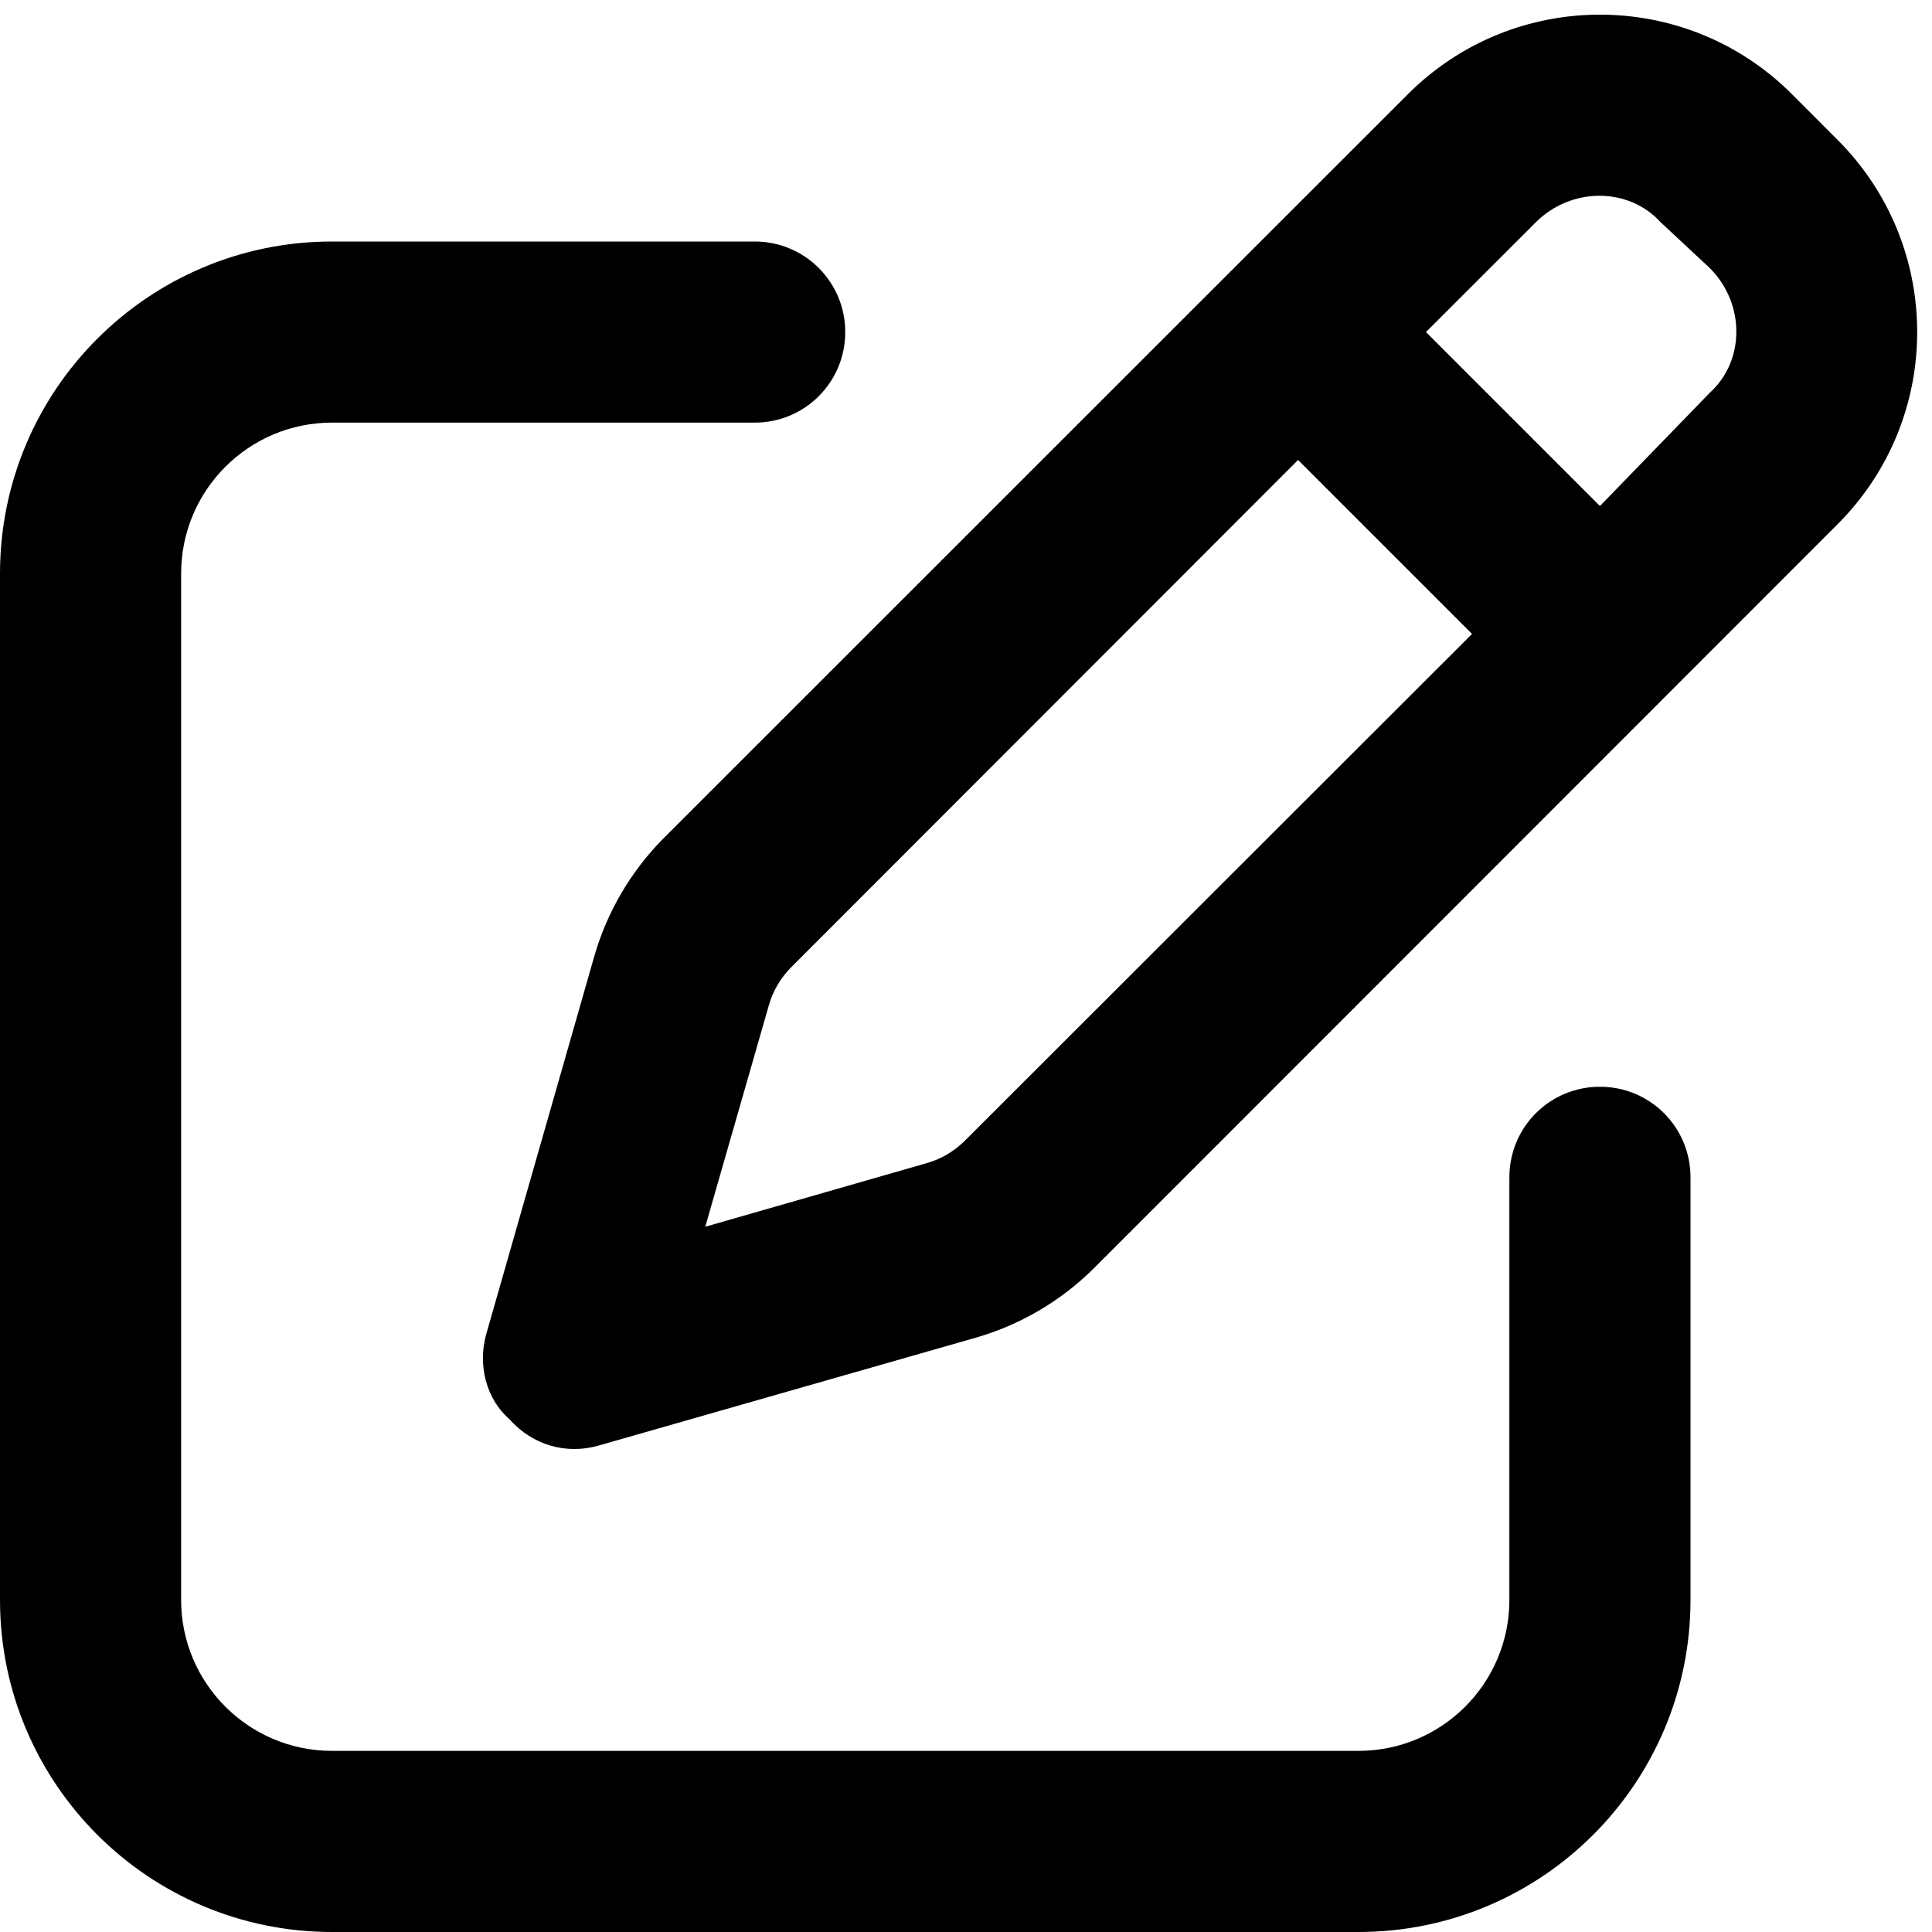
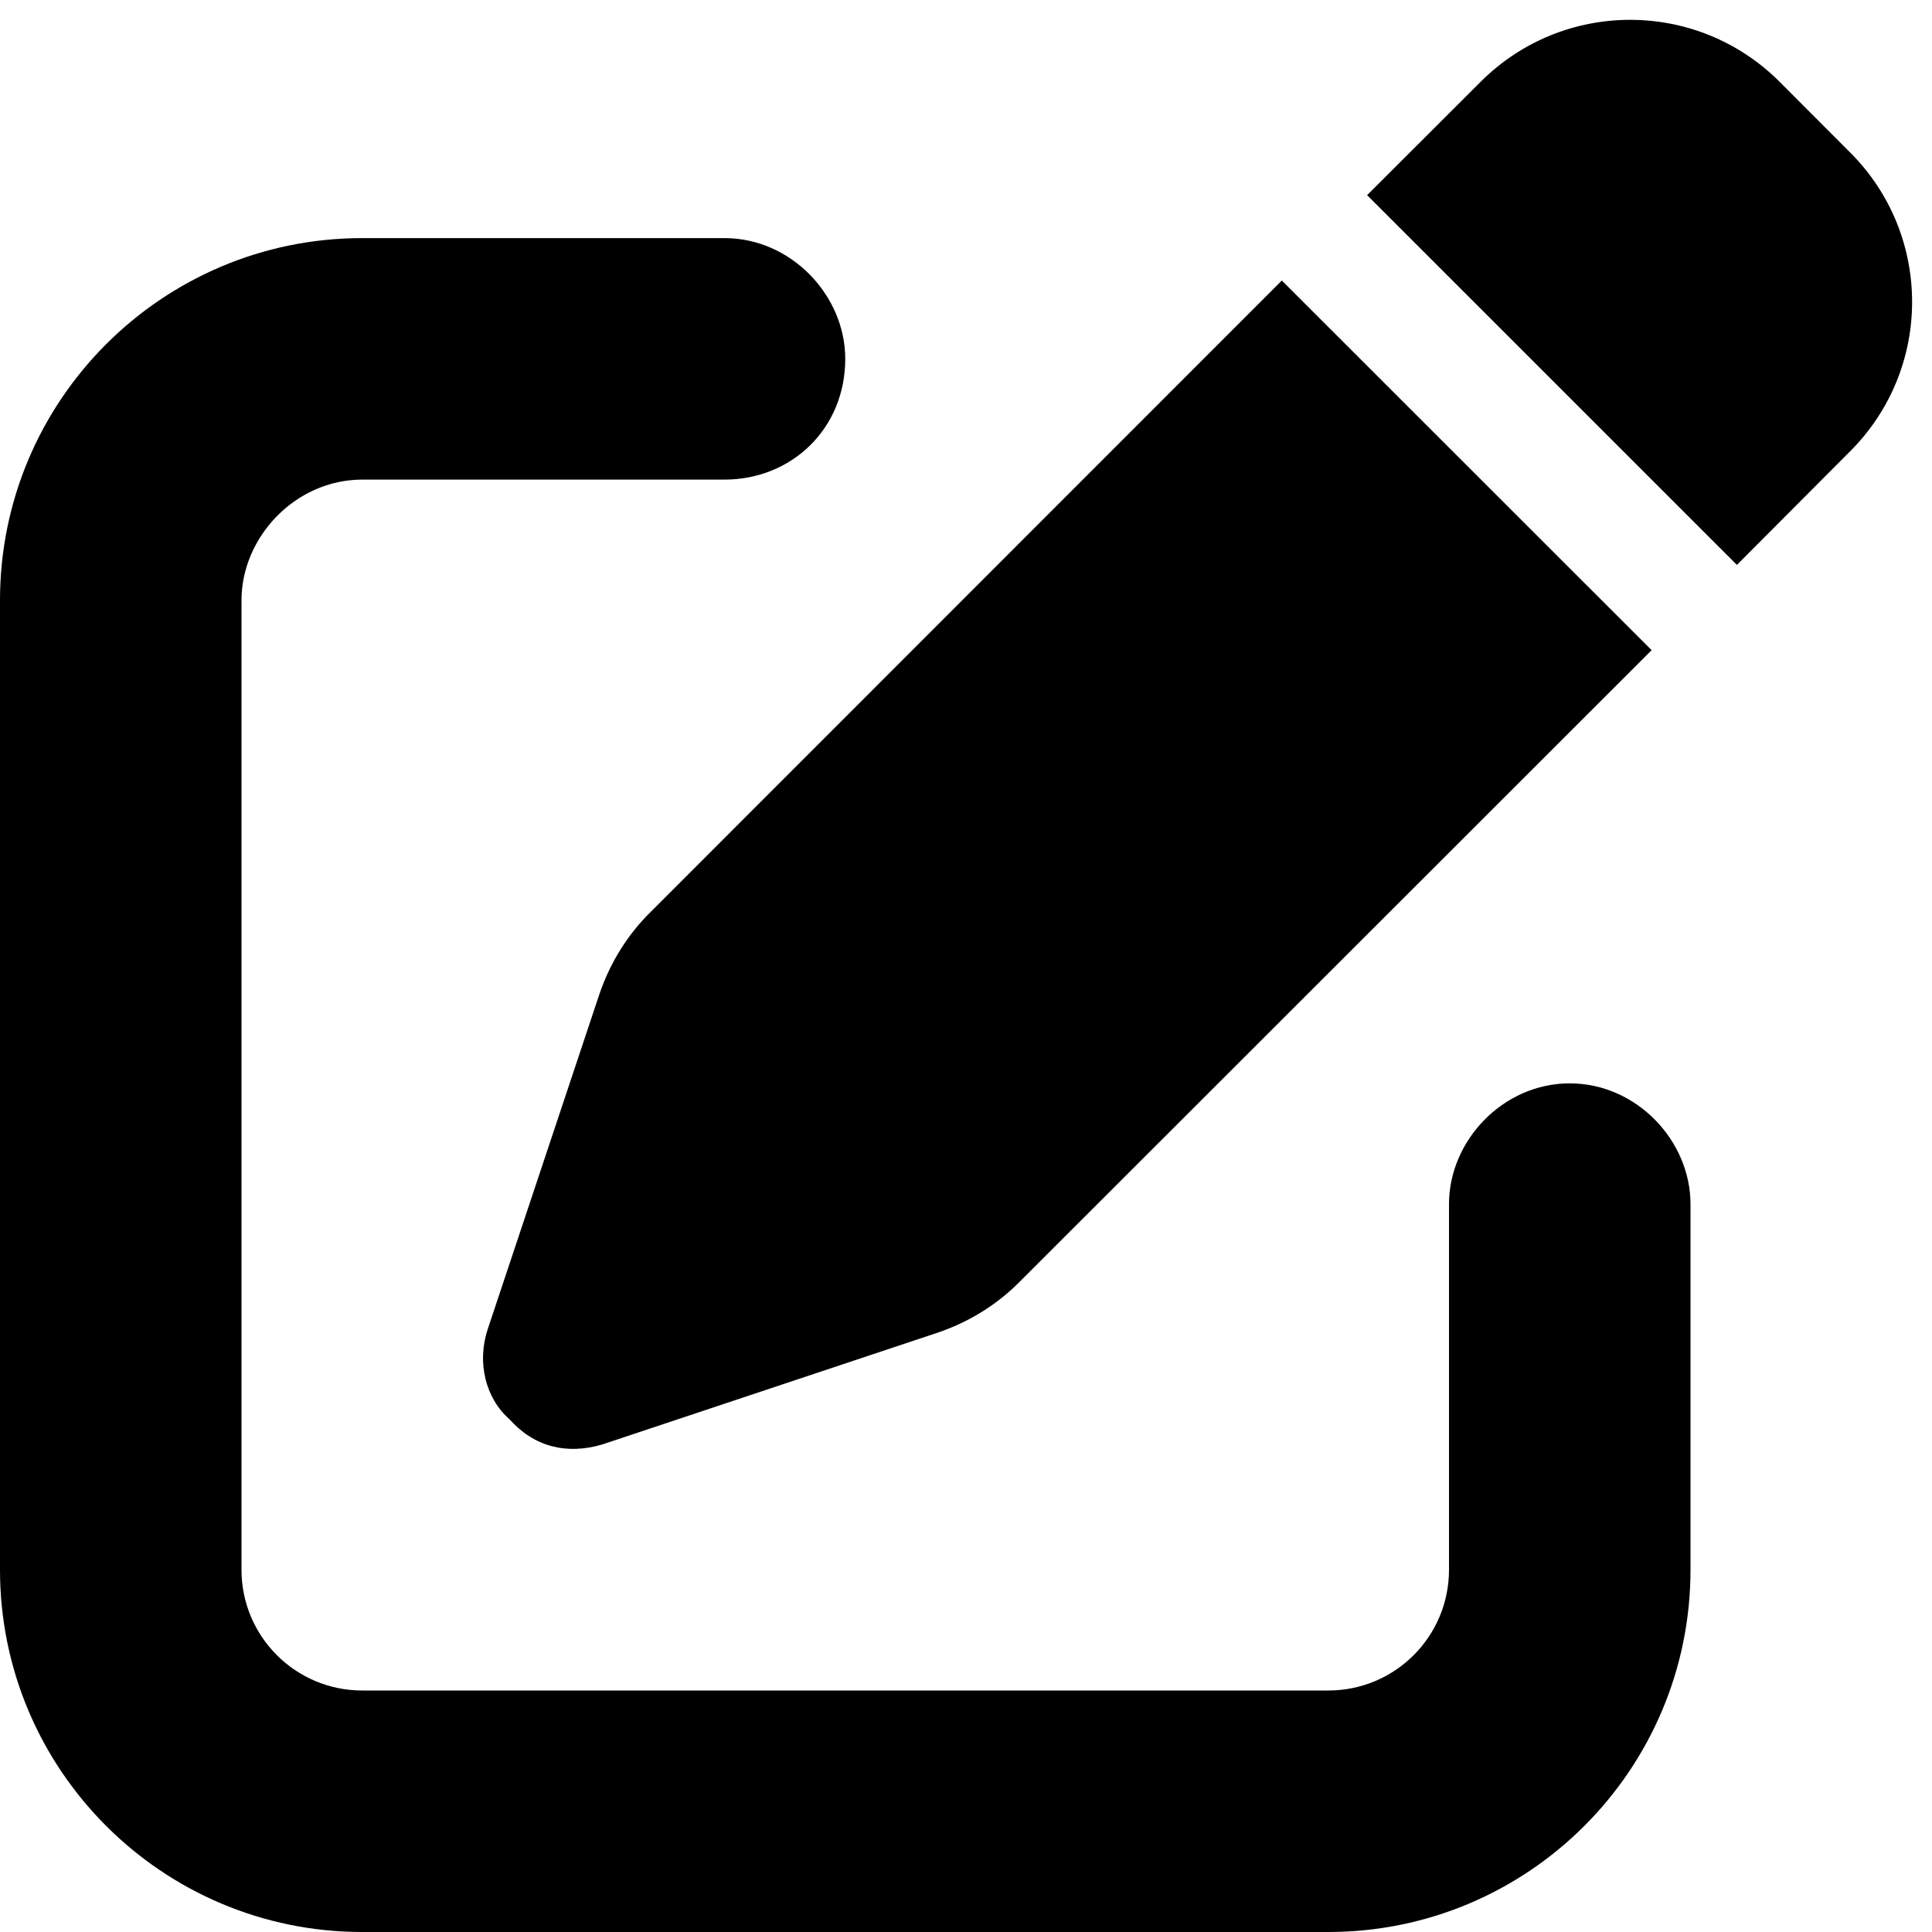
<svg xmlns="http://www.w3.org/2000/svg" viewBox="0 0 512 512">
-   <path d="M373.1 24.97C401.2-3.147 446.8-3.147 474.9 24.97L487 37.09C515.1 65.21 515.1 110.8 487 138.9L289.8 336.2C281.1 344.8 270.4 351.1 258.6 354.5L158.6 383.1C150.2 385.5 141.2 383.1 135 376.1C128.9 370.8 126.5 361.8 128.9 353.4L157.5 253.4C160.9 241.6 167.2 230.9 175.8 222.2L373.1 24.97zM440.1 58.91C431.6 49.54 416.4 49.54 407 58.91L377.9 88L424 134.1L453.1 104.1C462.5 95.6 462.5 80.4 453.1 71.03L440.1 58.91zM203.7 266.6L186.9 325.1L245.4 308.3C249.4 307.2 252.9 305.1 255.8 302.2L390.1 168L344 121.9L209.8 256.2C206.9 259.1 204.8 262.6 203.7 266.6zM200 64C213.3 64 224 74.75 224 88C224 101.3 213.3 112 200 112H88C65.91 112 48 129.9 48 152V424C48 446.1 65.91 464 88 464H360C382.1 464 400 446.1 400 424V312C400 298.7 410.7 288 424 288C437.3 288 448 298.7 448 312V424C448 472.6 408.6 512 360 512H88C39.4 512 0 472.6 0 424V152C0 103.4 39.4 64 88 64H200z" />
+   <path d="M490.3 40.4C512.2 62.27 512.2 97.73 490.3 119.6L460.3 149.7L362.3 51.72L392.4 21.66C414.3-.213 449.7-.213 471.6 21.66L490.3 40.4zM172.4 241.7L339.7 74.34L437.7 172.3L270.3 339.6C264.2 345.8 256.7 350.4 248.4 353.2L159.6 382.8C150.1 385.6 141.5 383.4 135 376.1C128.6 370.5 126.4 361 129.2 352.4L158.8 263.6C161.6 255.3 166.2 247.8 172.4 241.7V241.7zM192 63.1C209.7 63.1 224 78.33 224 95.1C224 113.7 209.7 127.1 192 127.1H96C78.33 127.1 64 142.3 64 159.1V416C64 433.7 78.33 448 96 448H352C369.7 448 384 433.7 384 416V319.1C384 302.3 398.3 287.1 416 287.1C433.7 287.1 448 302.3 448 319.1V416C448 469 405 512 352 512H96C42.98 512 0 469 0 416V159.1C0 106.1 42.98 63.1 96 63.1H192z" />
</svg>
